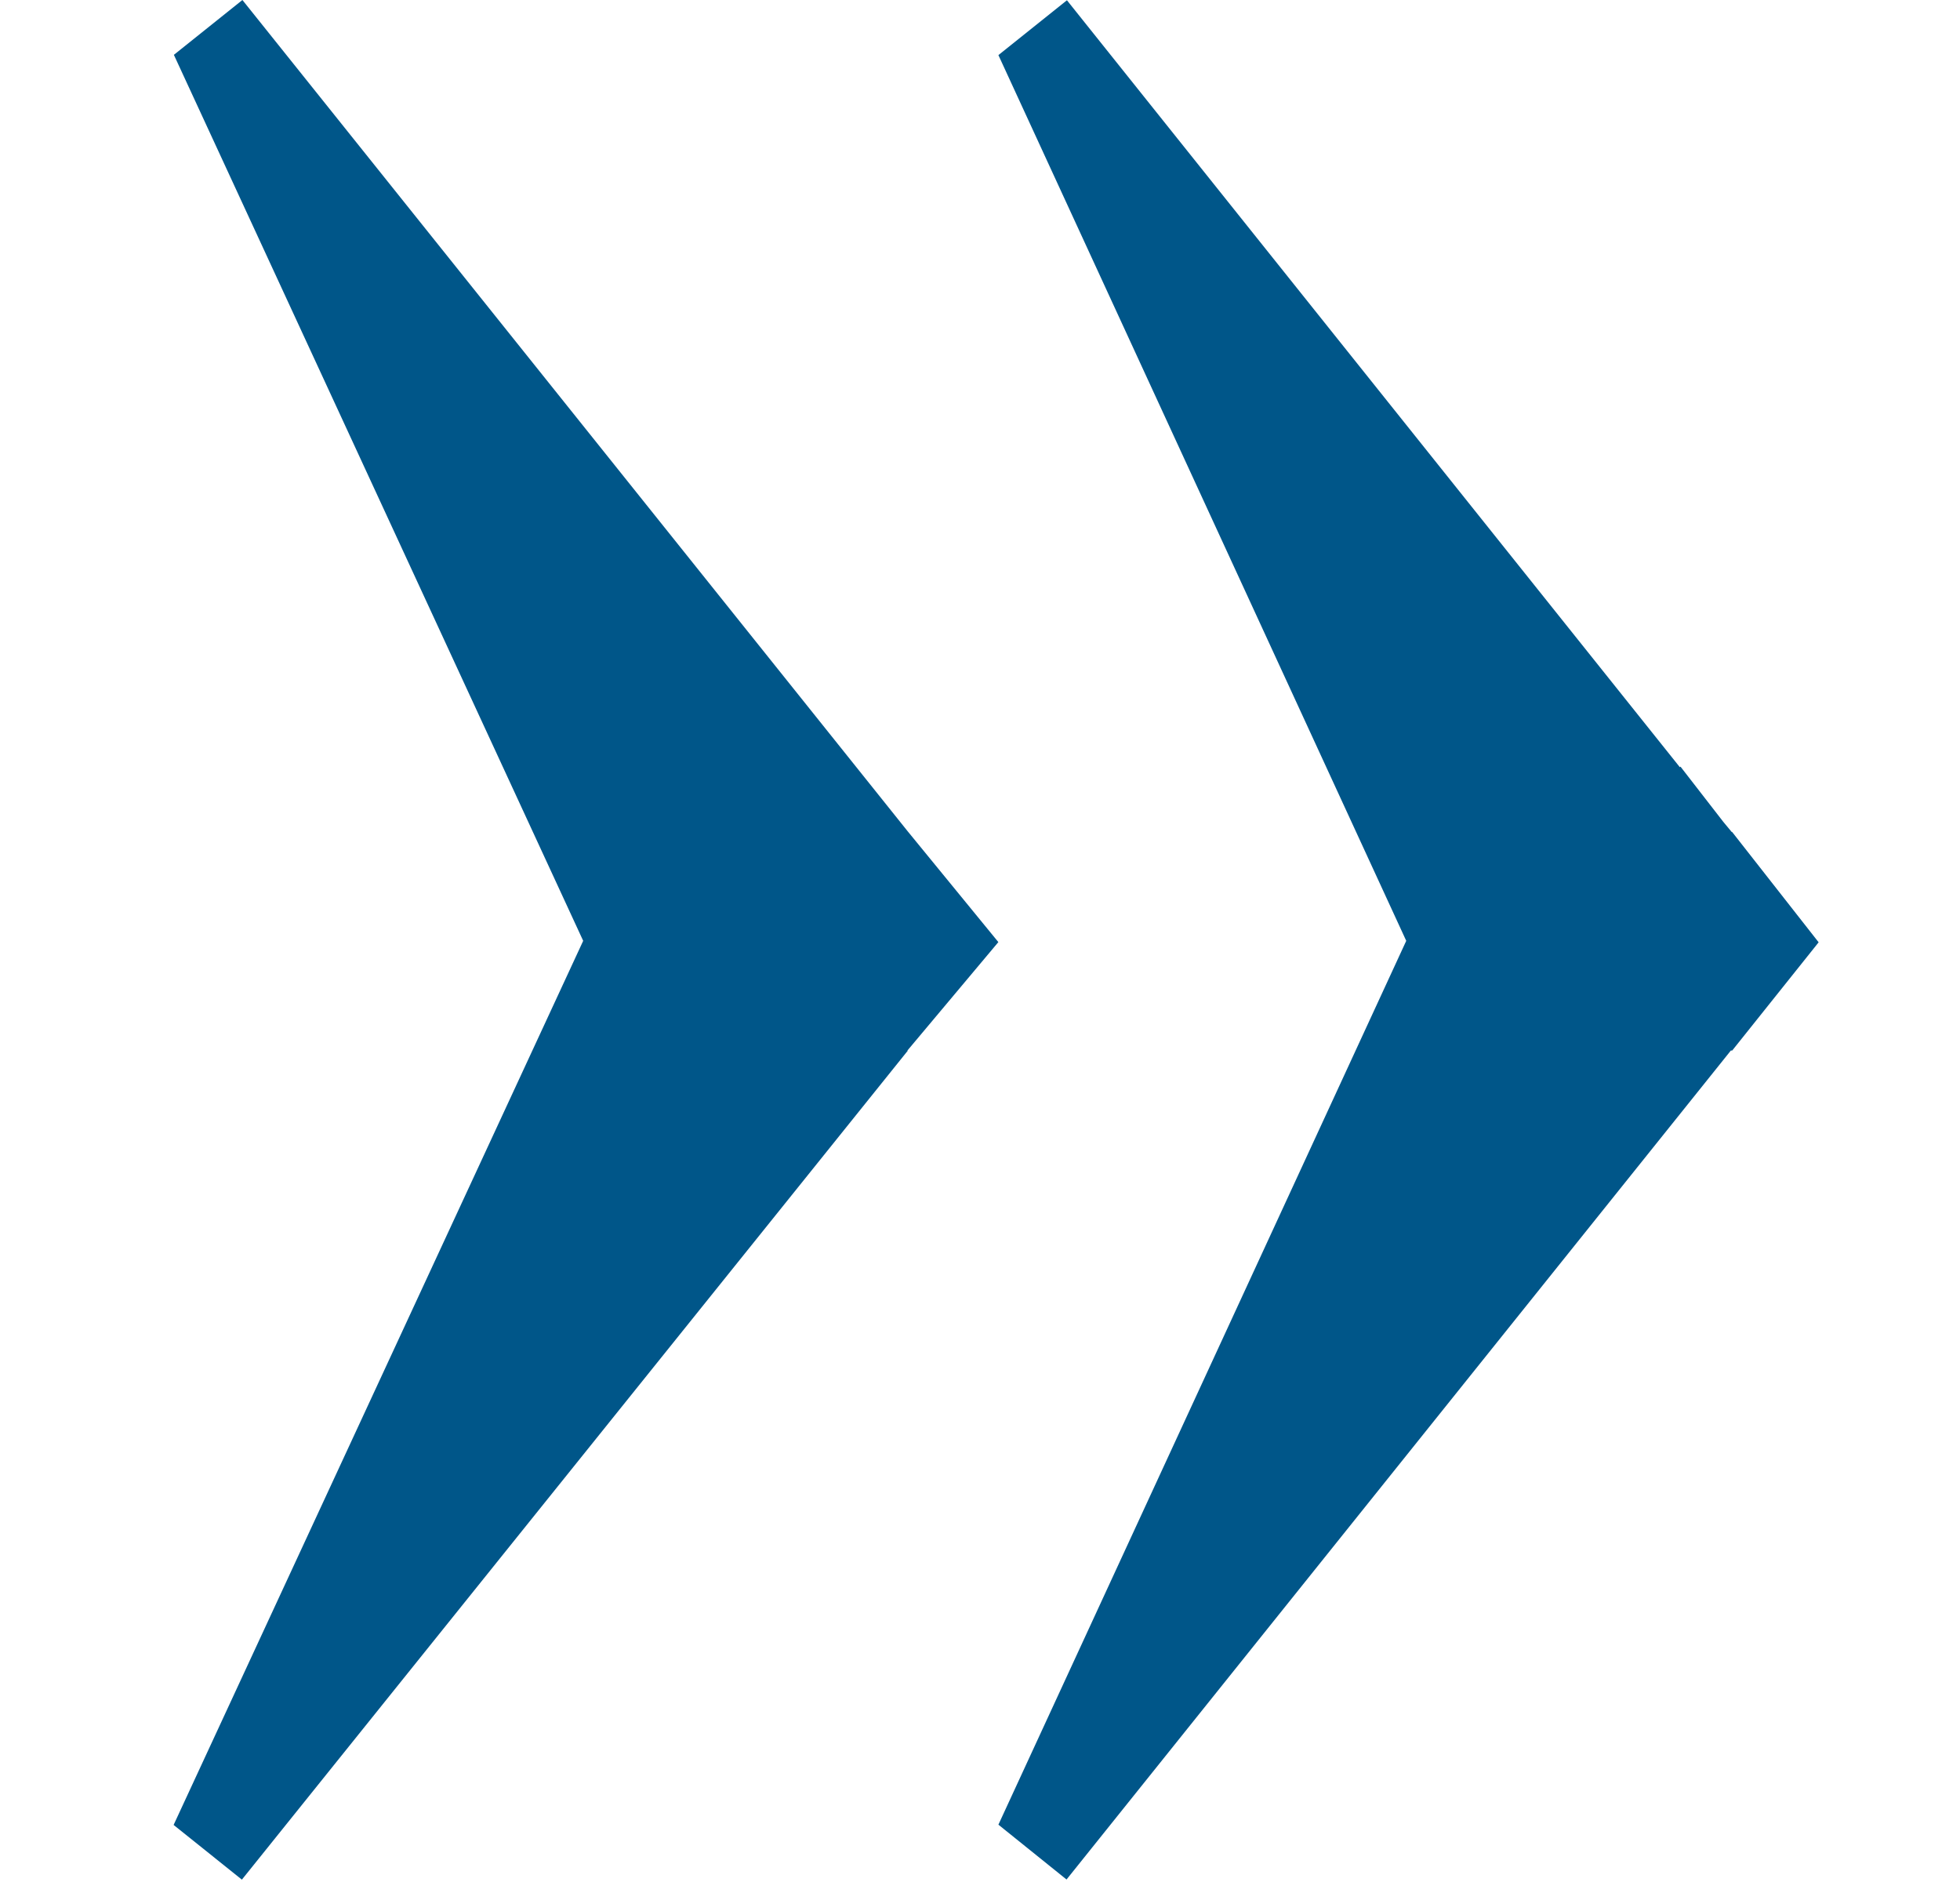
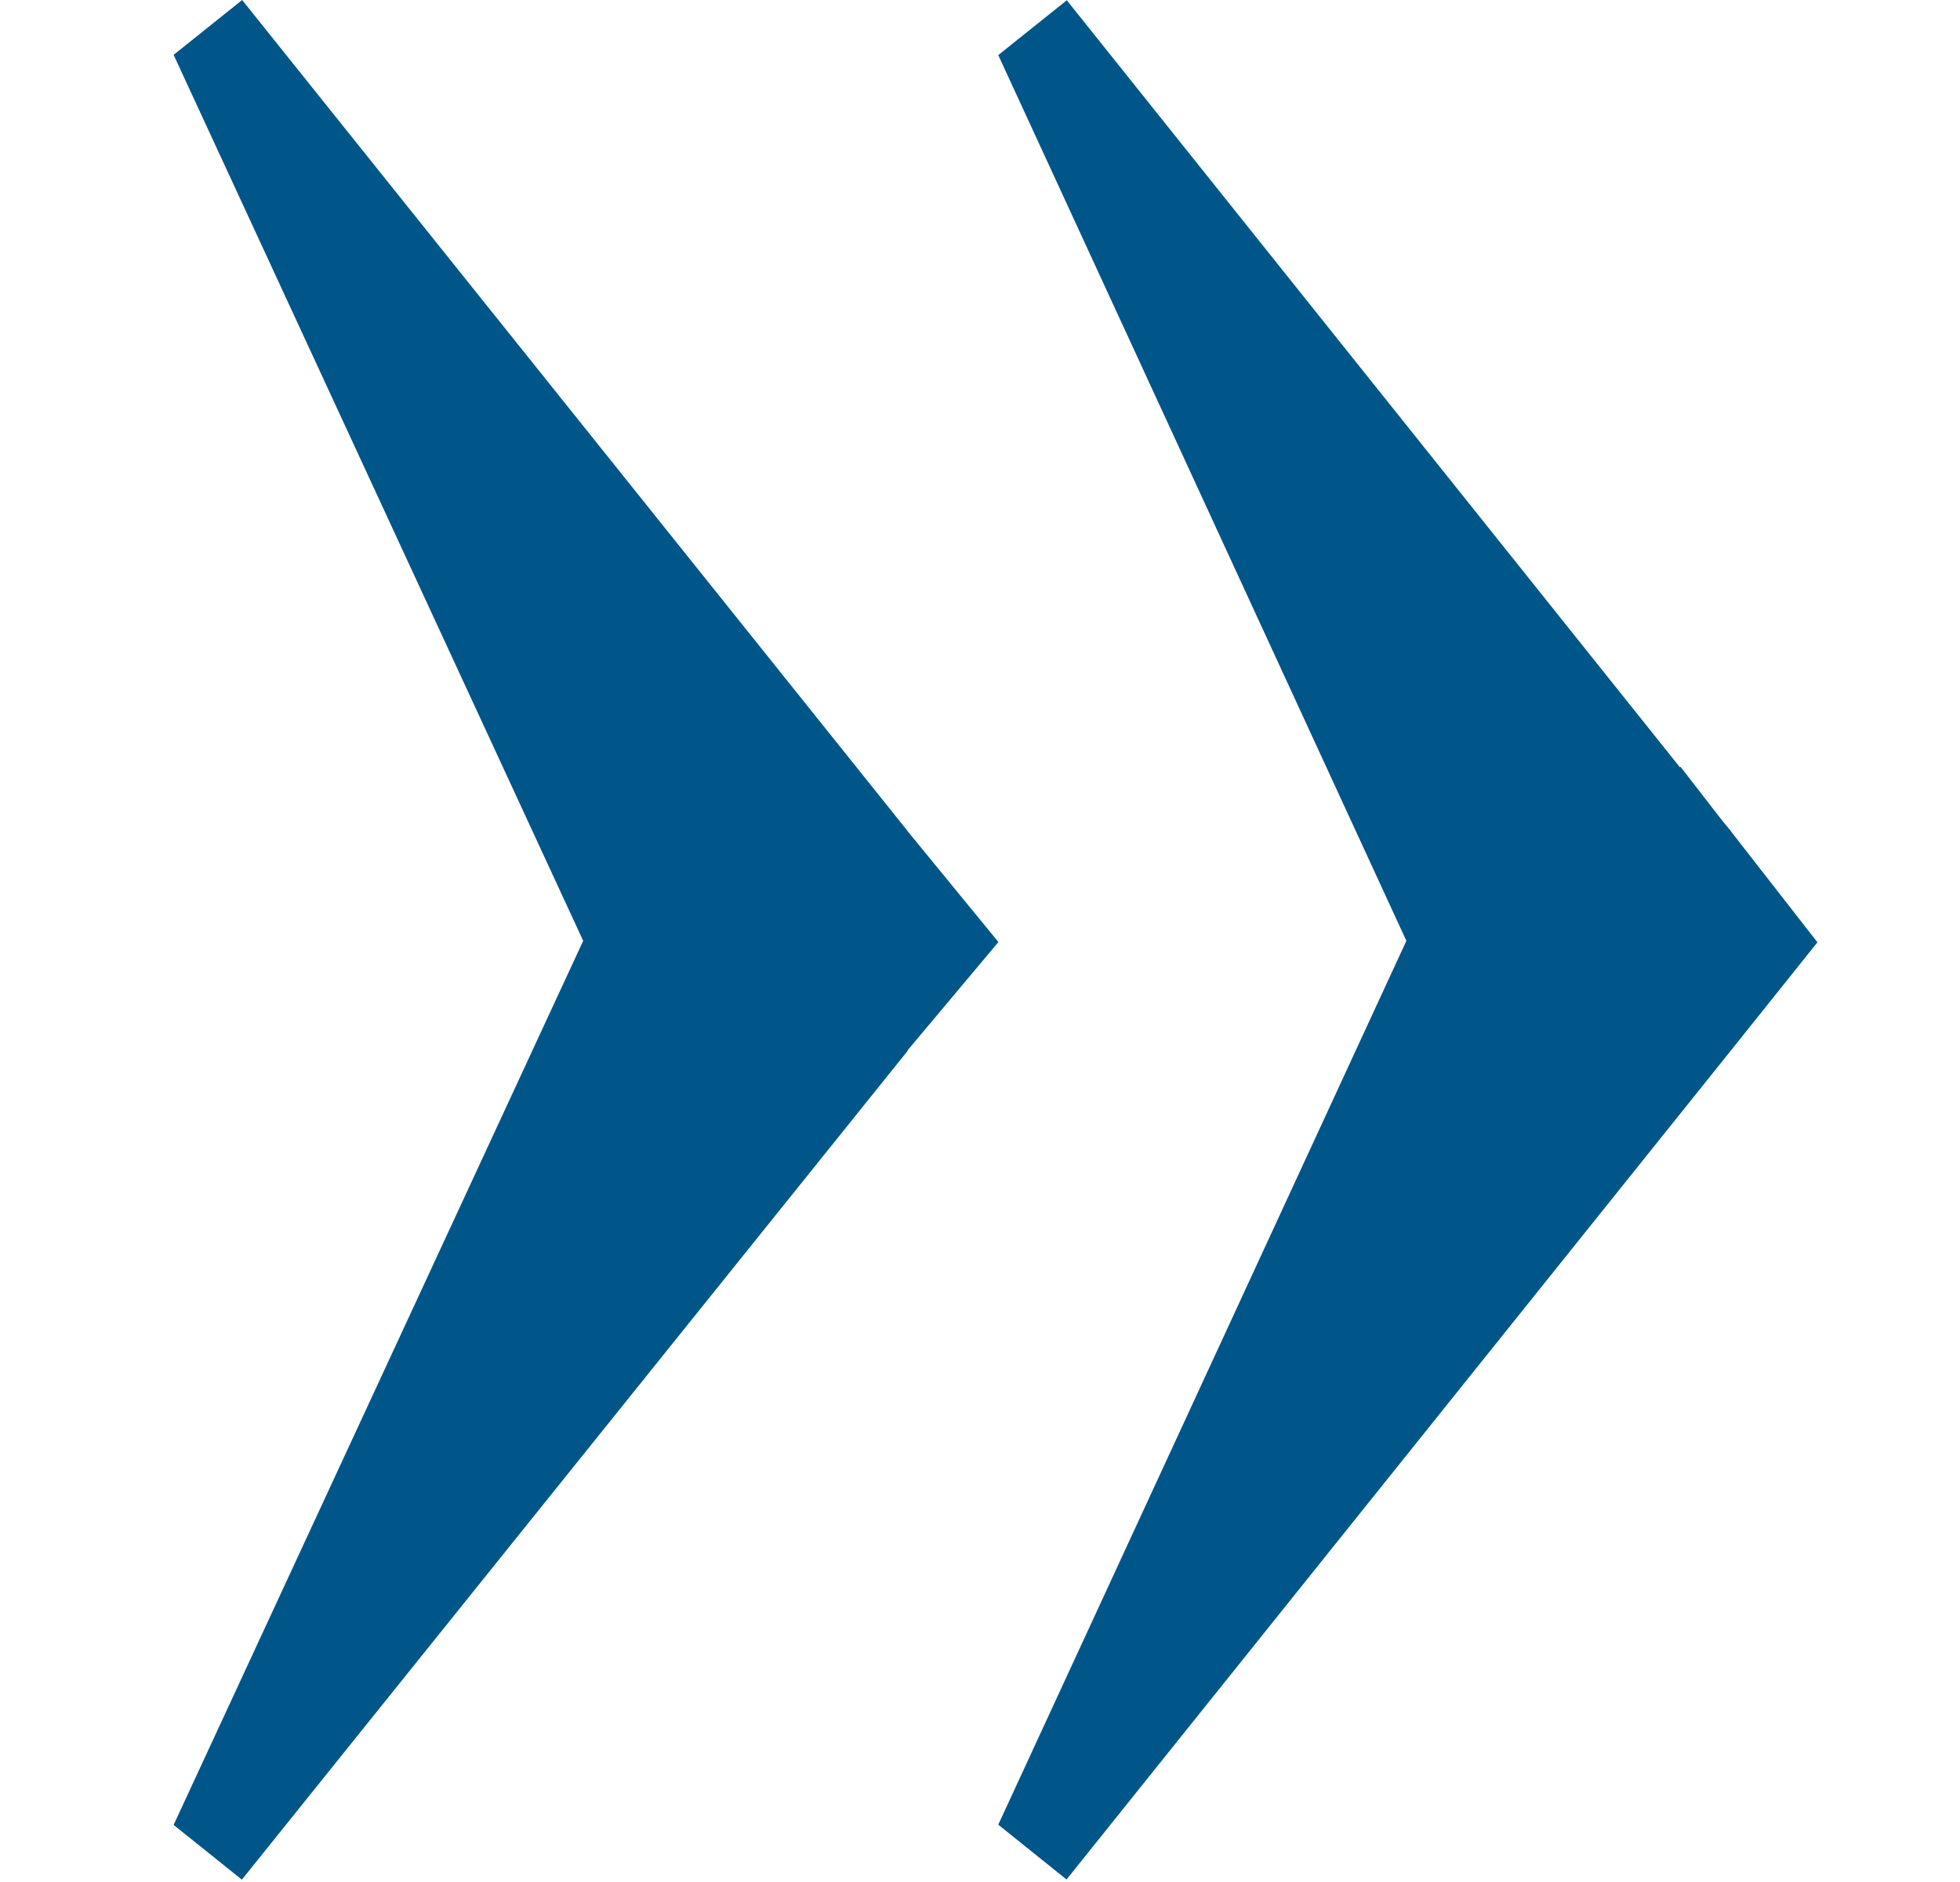
<svg xmlns="http://www.w3.org/2000/svg" width="14.586" height="14">
-   <path fill="#005689" d="M12.882 6.186v-.002l-.058-.07-.318-.41-.005.004L7.94.002 7.43.41 10.465 7 7.43 13.576l.507.408 4.944-6.168h.01l.643-.805-.643-.82zM7.43 7.01l-.676-.826L1.804 0l-.51.408L4.34 7l-3.048 6.578.508.407 4.955-6.167-.002-.002.677-.807z" />
+   <path fill="#005689" d="M12.882 6.186v-.002l-.058-.069-.318-.41-.005.003-4.562-5.706-.51.408 3.037 6.59-3.037 6.576.508.408 4.944-6.168.001-.001.643-.804-.643-.825zm-5.452.823l-.676-.825h.001l-4.953-6.184-.51.408 3.048 6.592-3.048 6.578.508.407 4.955-6.167-.002-.002.677-.807z" />
</svg>
